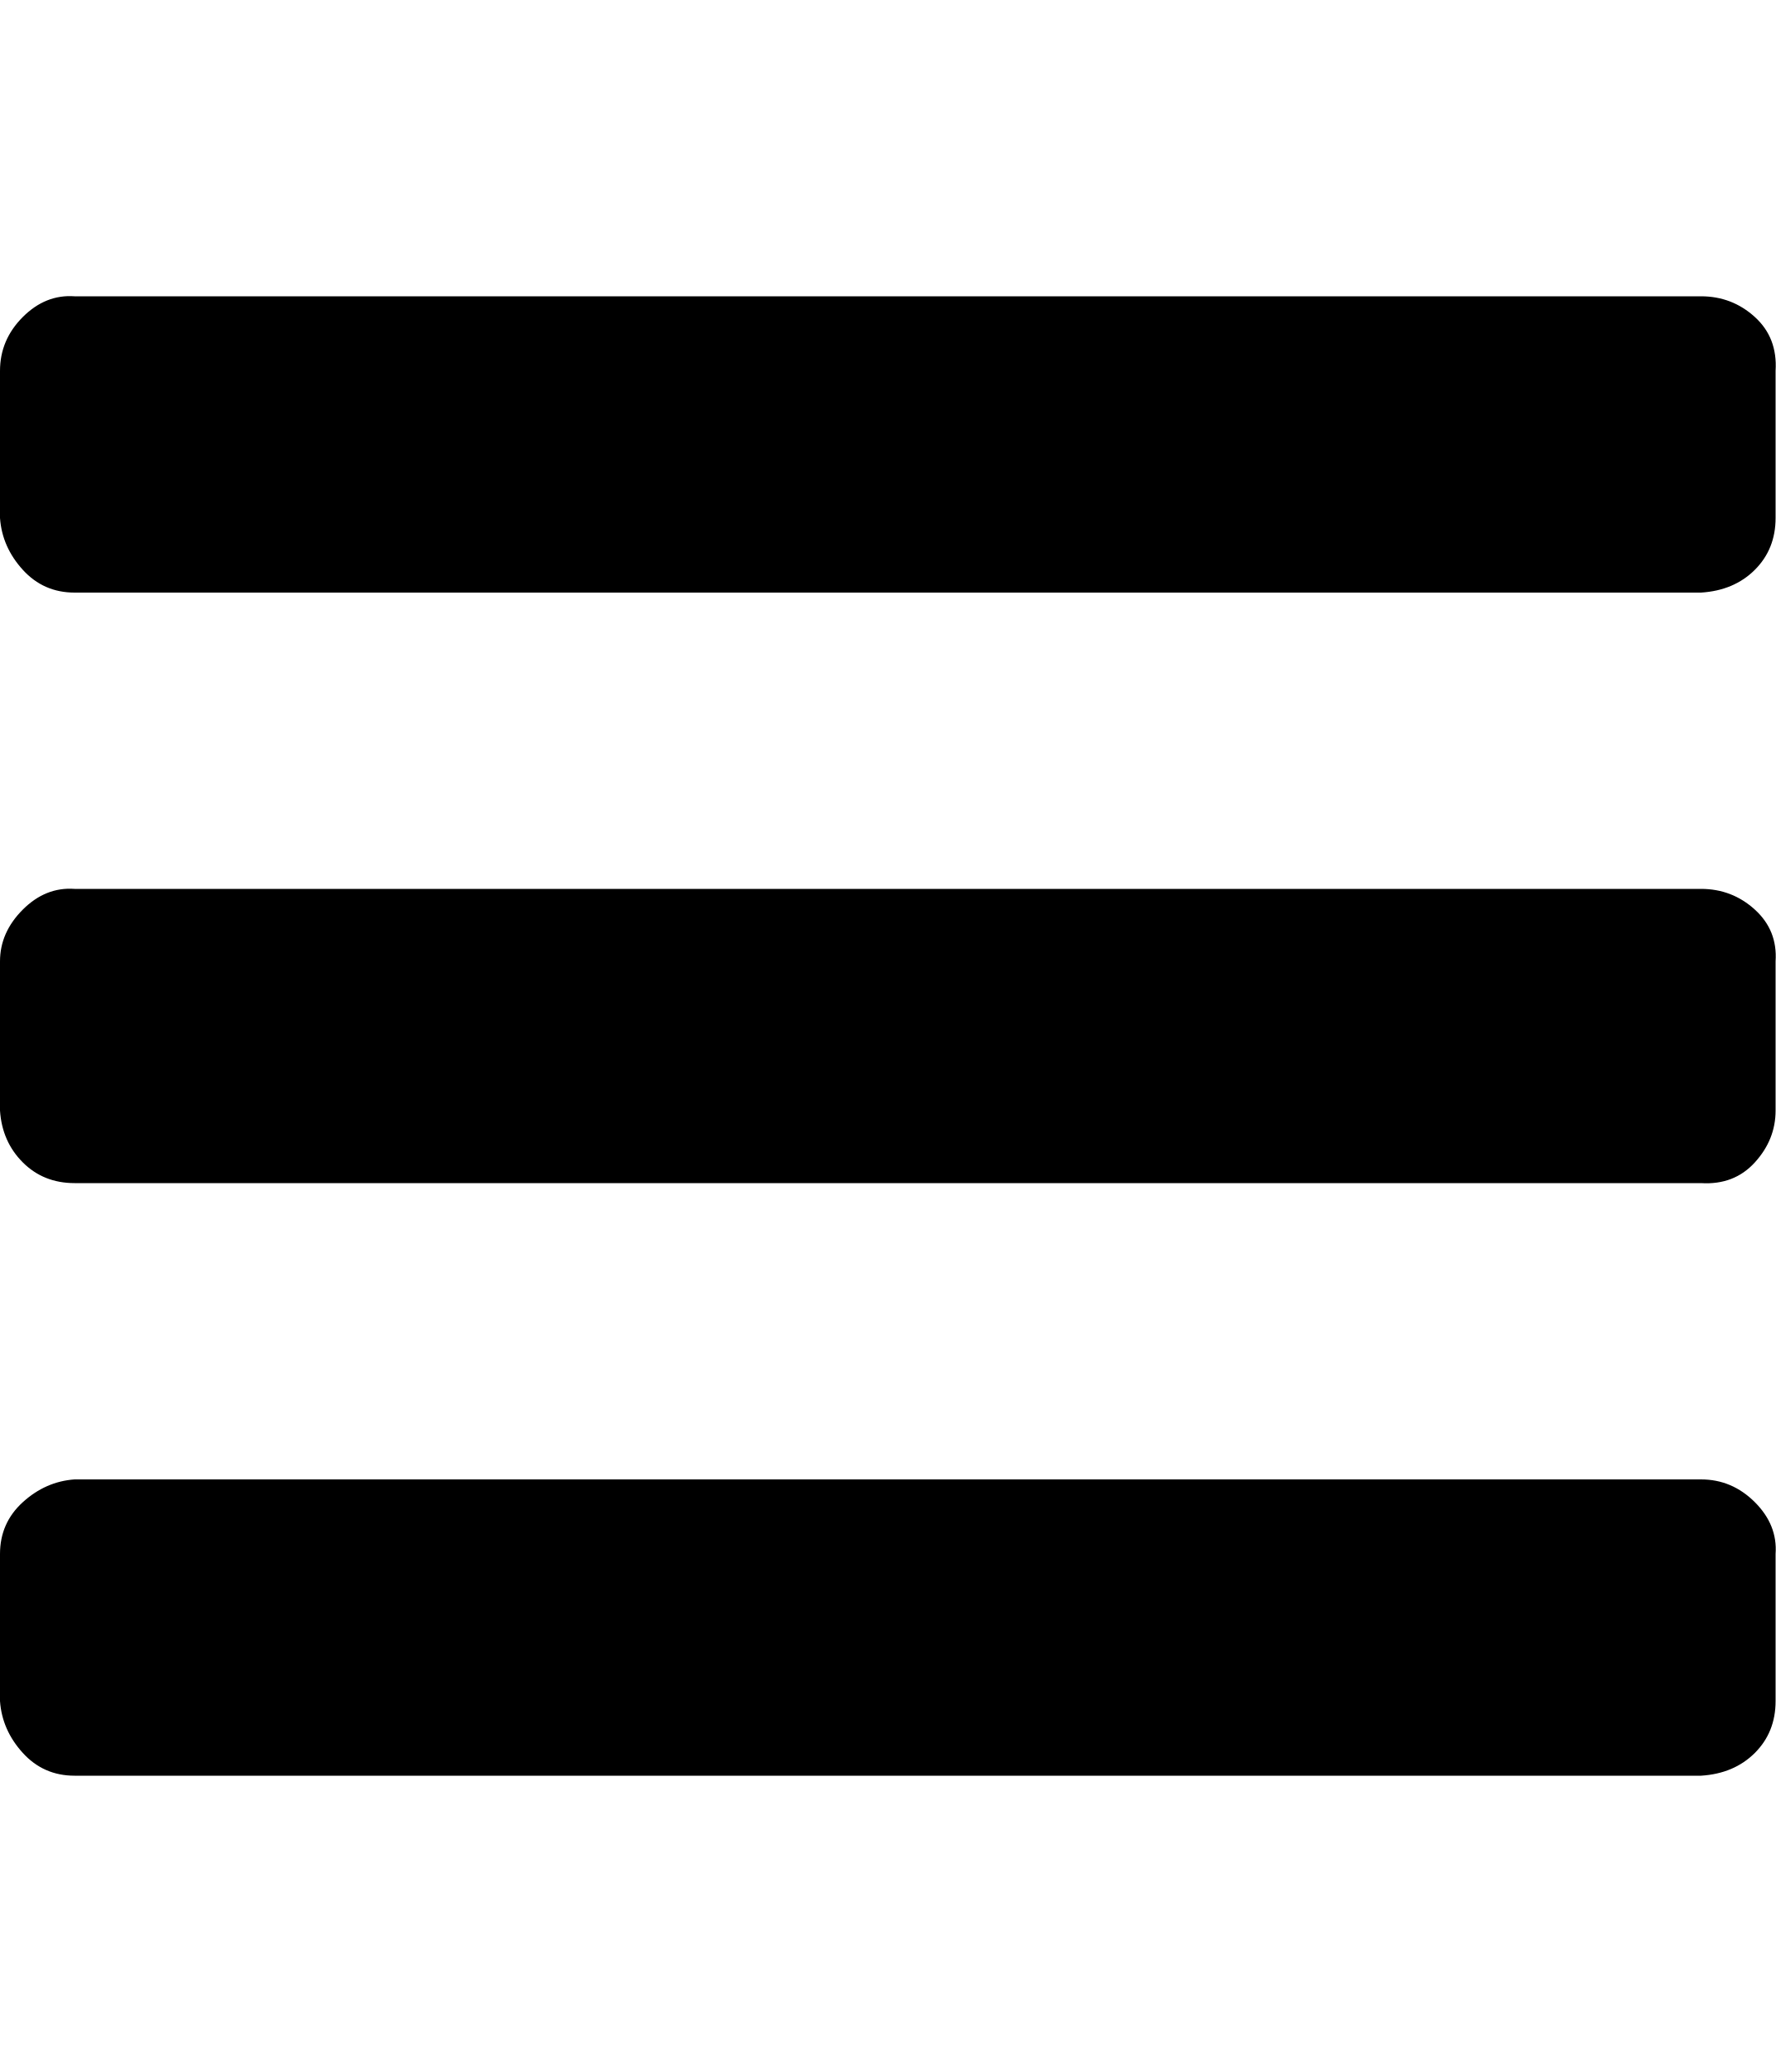
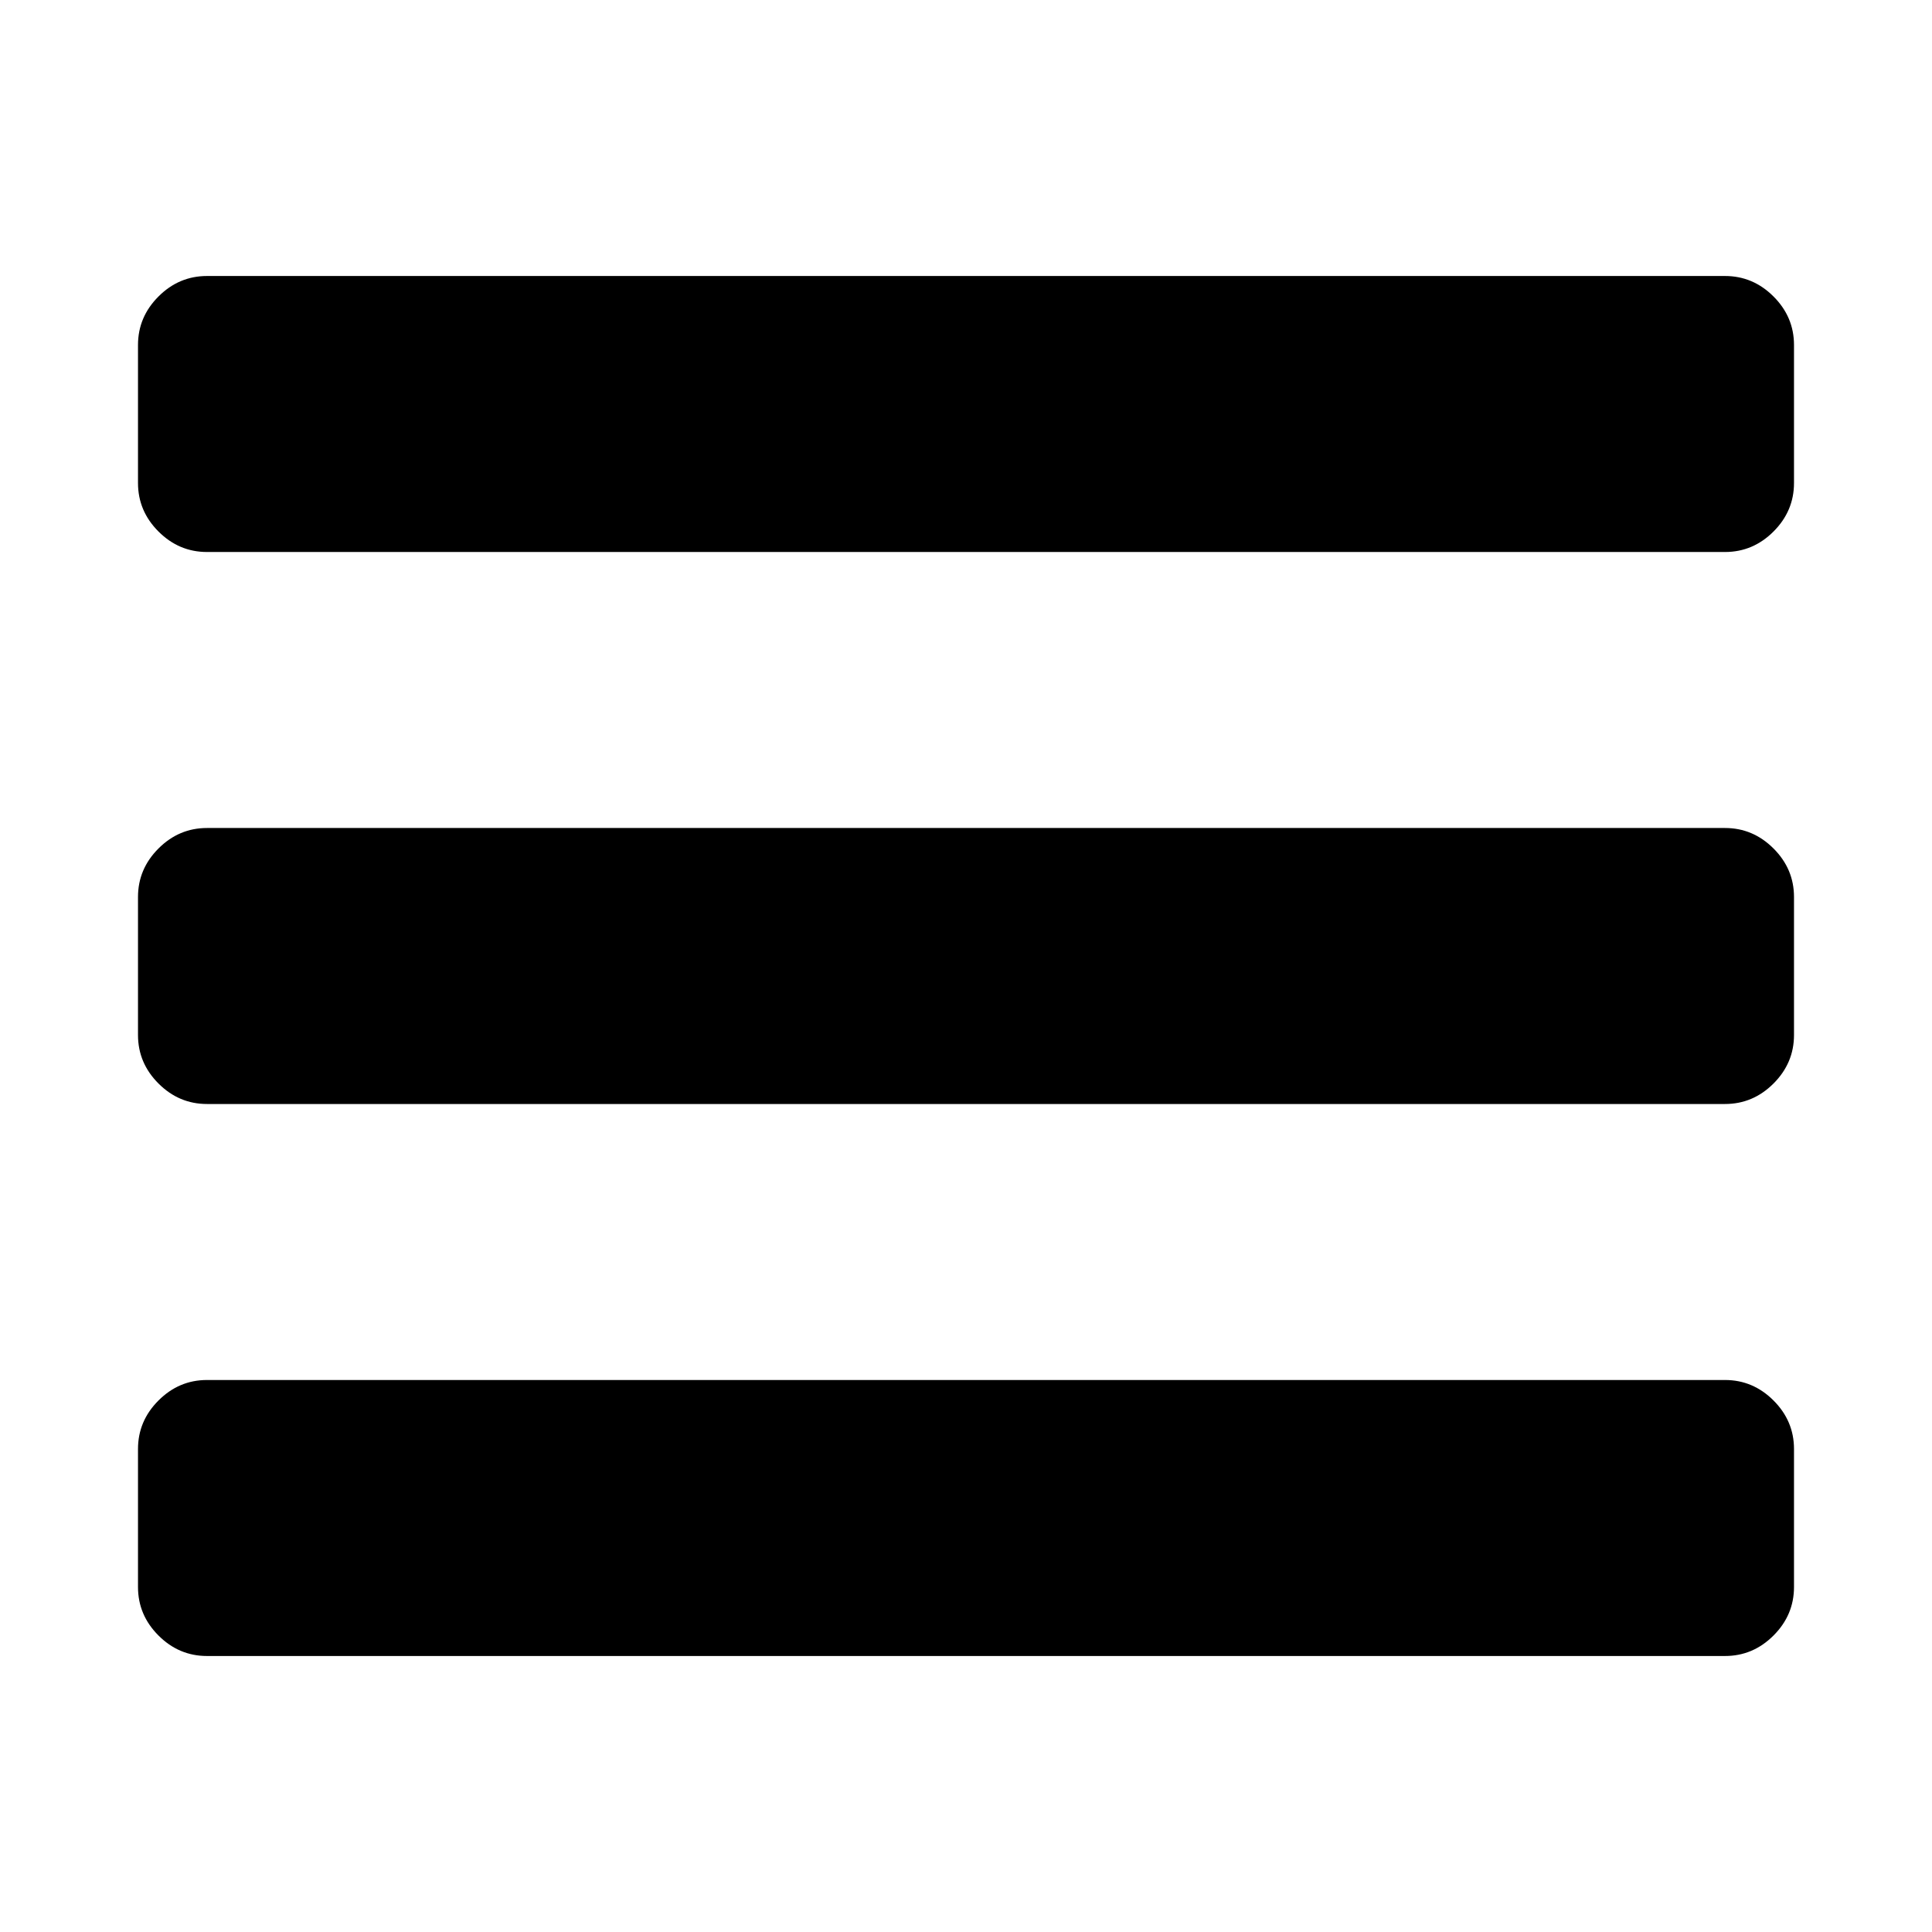
- <svg xmlns="http://www.w3.org/2000/svg" viewBox="0 0 857.1 1000">
-   <path d="M857 750v71q0 15-10 25t-26 11h-785q-15 0-25-11t-11-25v-71q0-15 11-25t25-11h785q15 0 26 11t10 25zm0-286v72q0 14-10 25t-26 10h-785q-15 0-25-10t-11-25v-72q0-14 11-25t25-10h785q15 0 26 10t10 25zm0-285v71q0 15-10 25t-26 11h-785q-15 0-25-11t-11-25v-71q0-15 11-26t25-10h785q15 0 26 10t10 26z" />
+ <svg xmlns="http://www.w3.org/2000/svg" viewBox="0 0 1792 1792">
+   <path d="M1664 1344v128q0 26-19 45t-45 19h-1408q-26 0-45-19t-19-45v-128q0-26 19-45t45-19h1408q26 0 45 19t19 45zm0-512v128q0 26-19 45t-45 19h-1408q-26 0-45-19t-19-45v-128q0-26 19-45t45-19h1408q26 0 45 19t19 45zm0-512v128q0 26-19 45t-45 19h-1408q-26 0-45-19t-19-45v-128q0-26 19-45t45-19h1408q26 0 45 19t19 45z" />
</svg>
